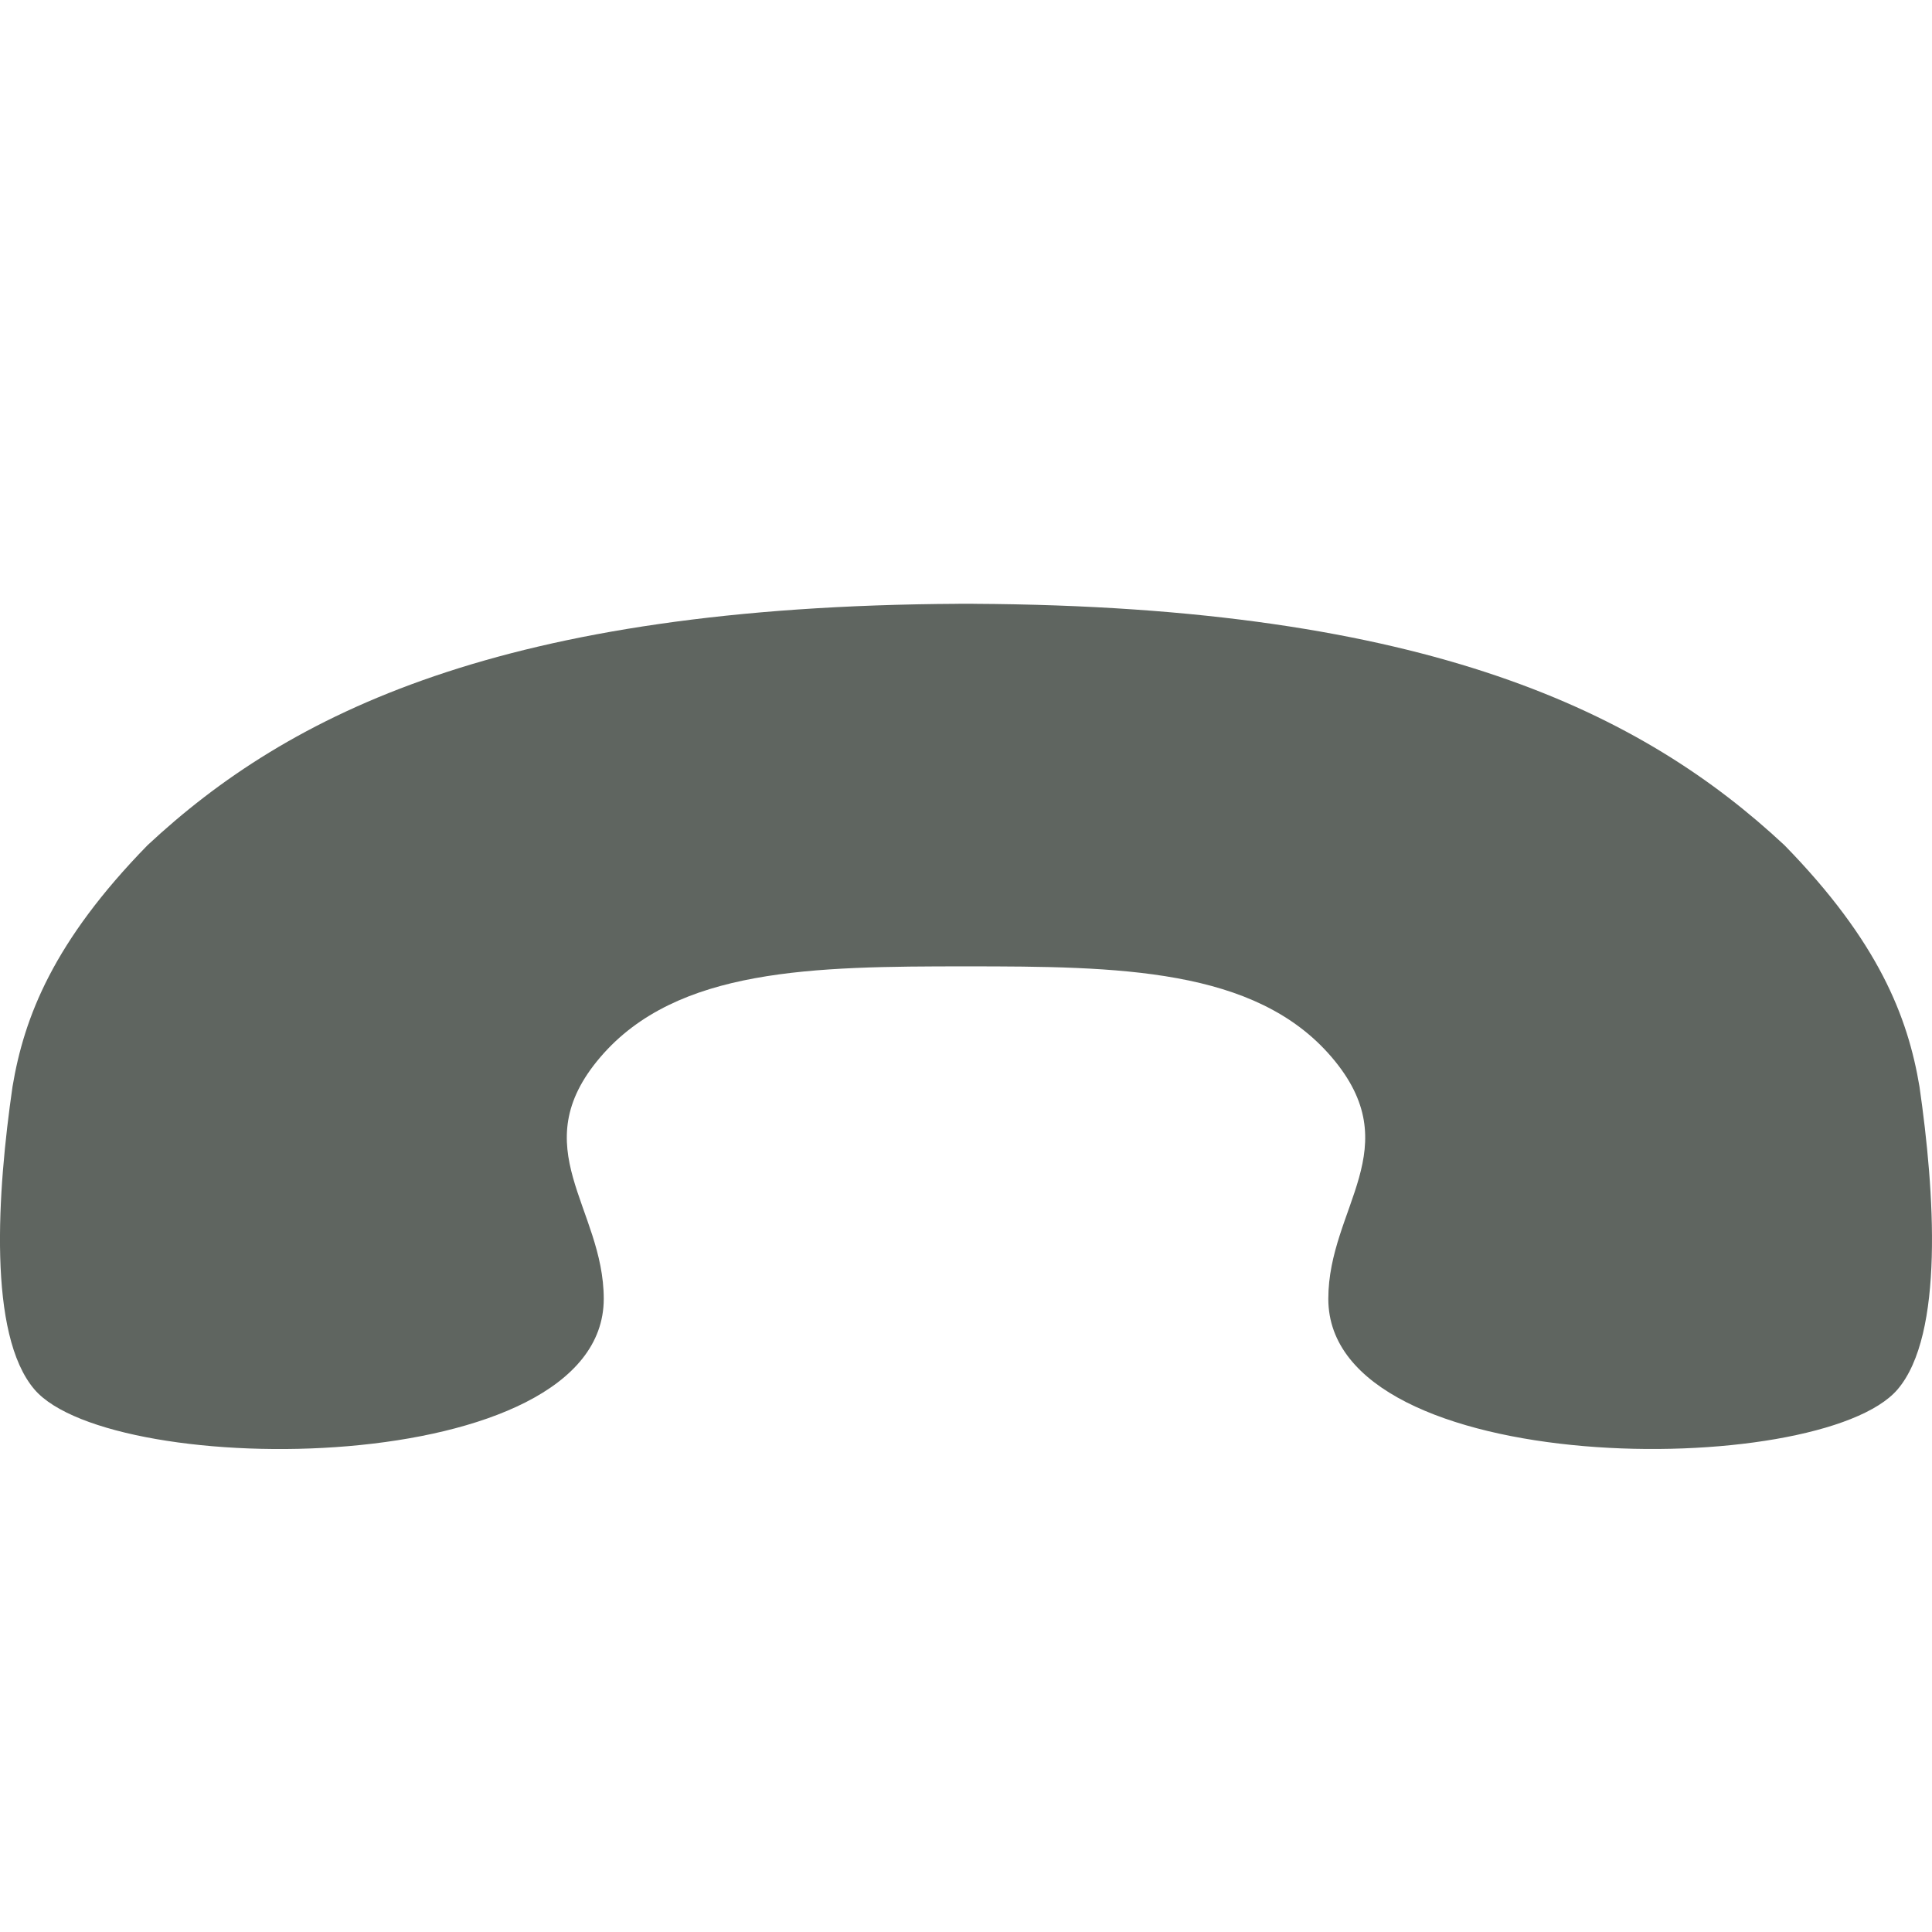
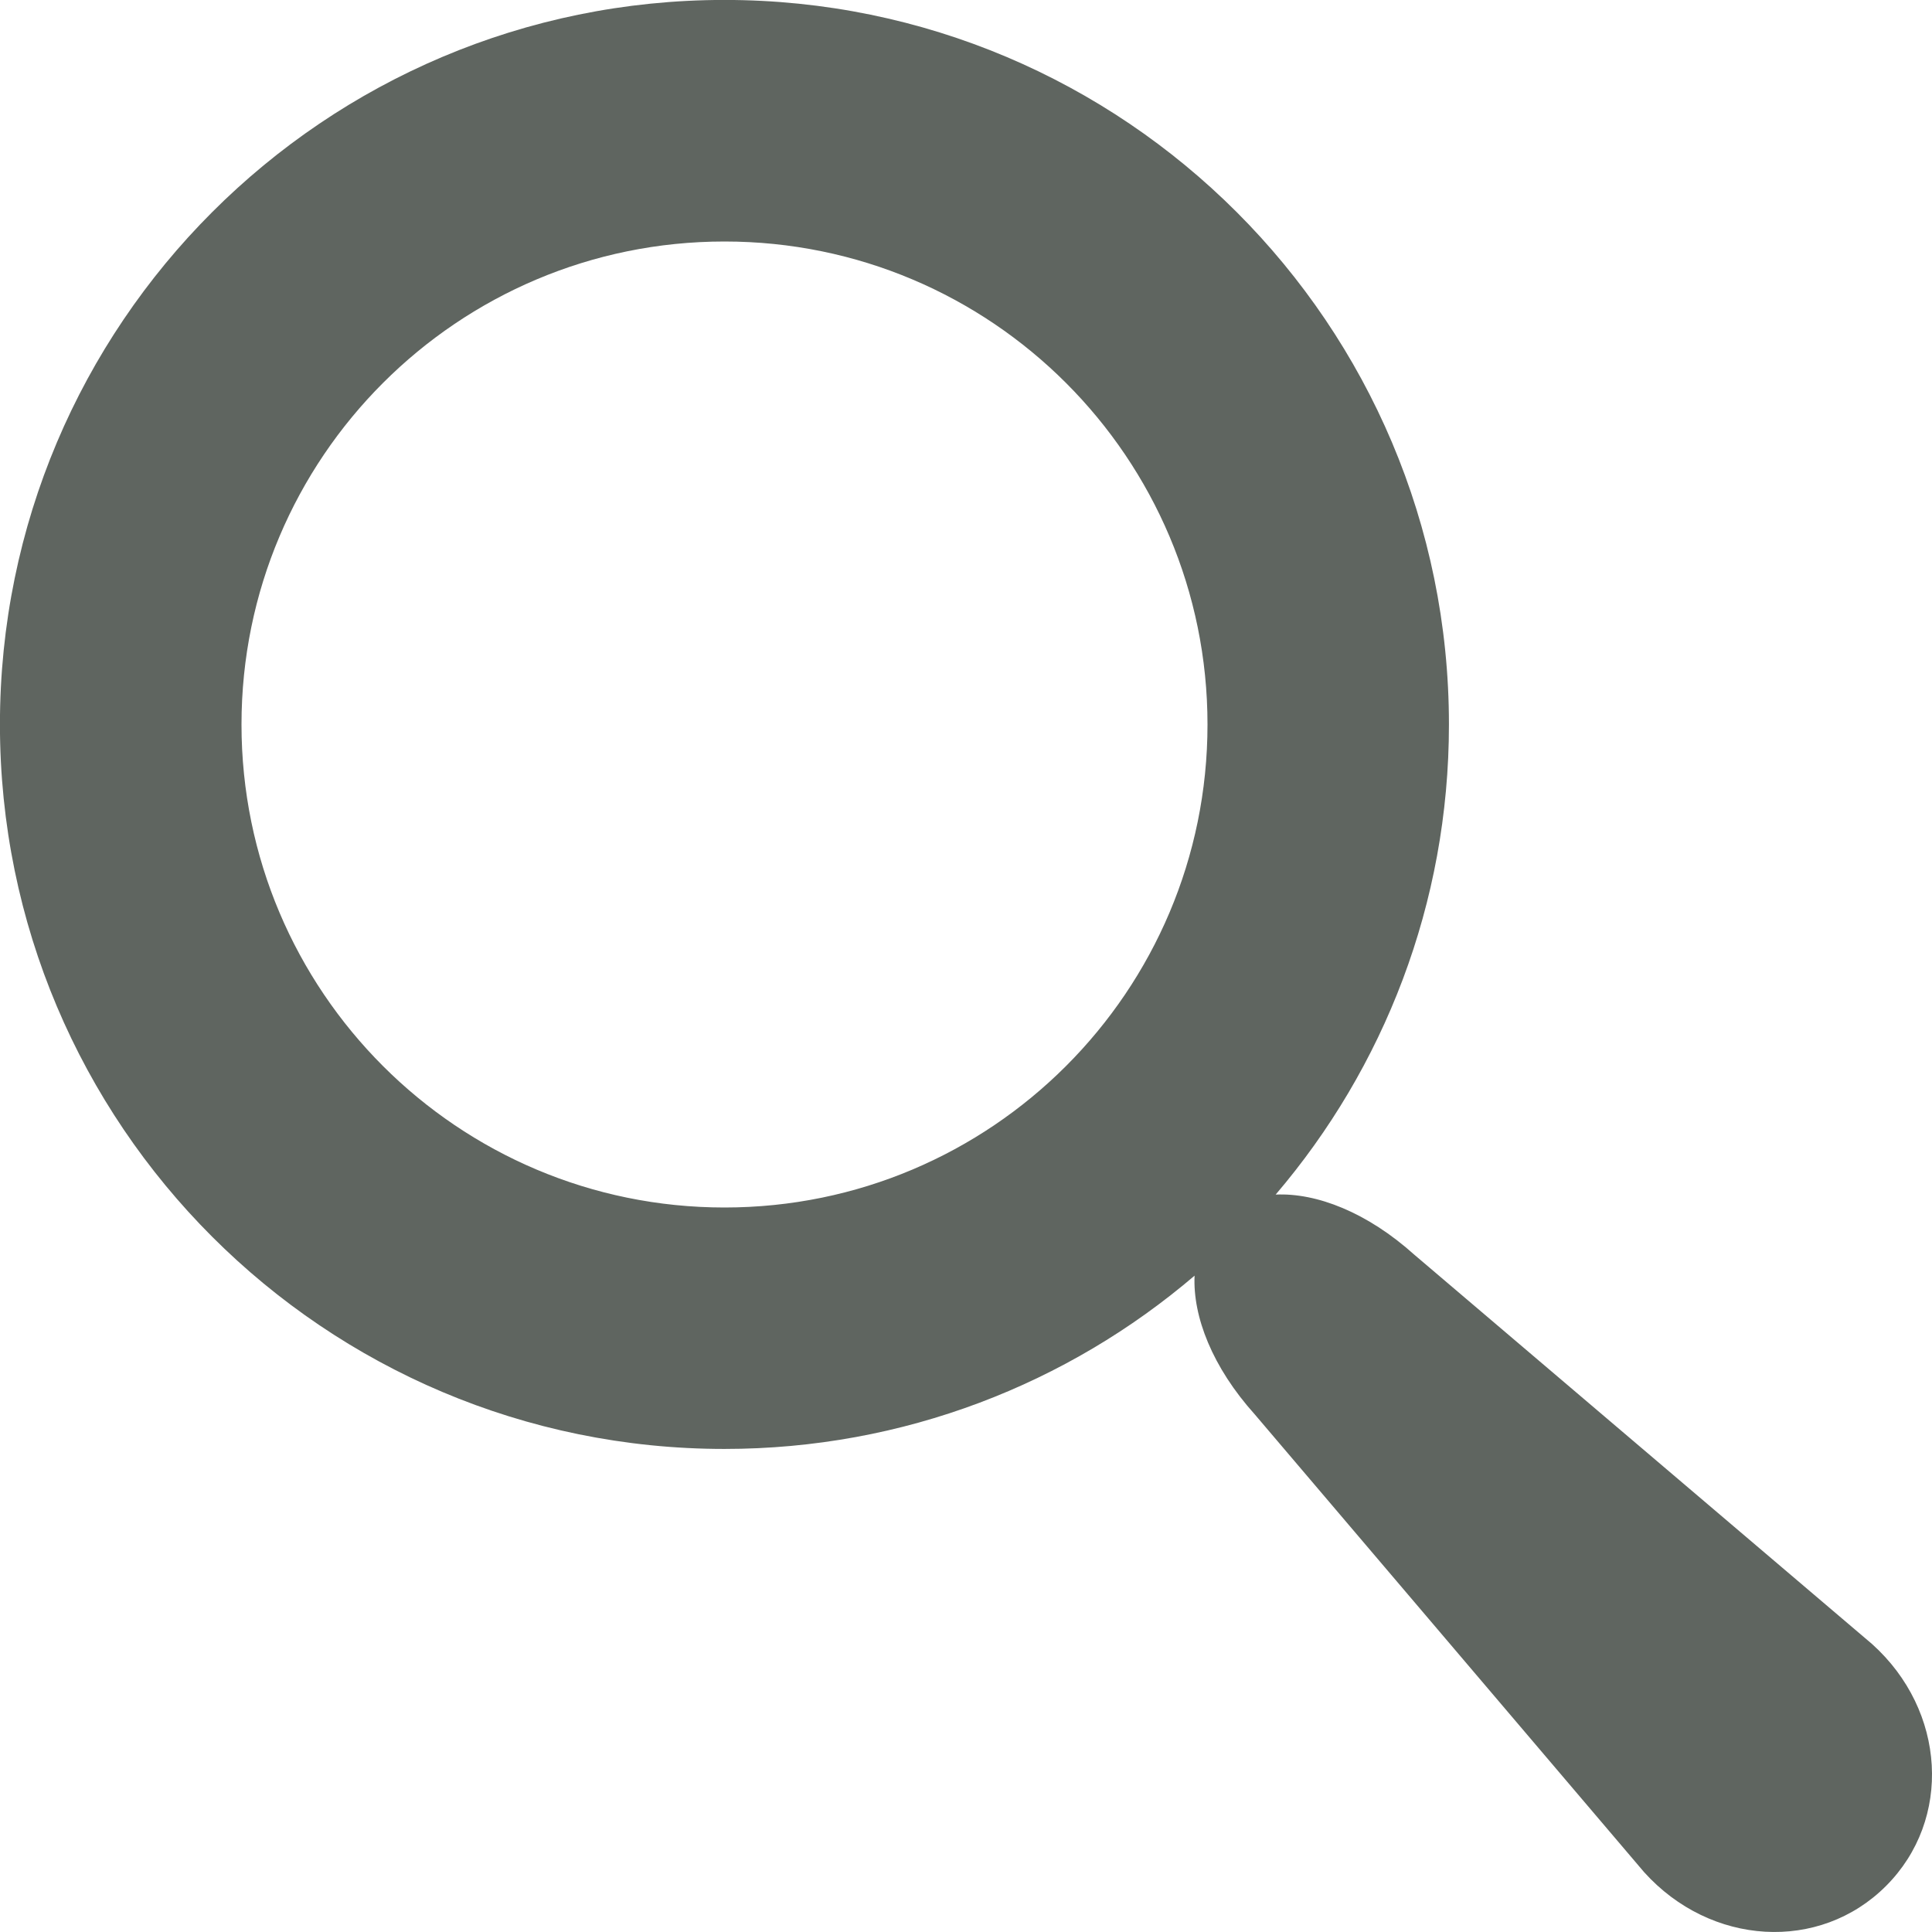
<svg xmlns="http://www.w3.org/2000/svg" version="1.1" width="32" height="32" viewBox="0 0 32 32">
-   <path fill="#5f6560" d="M31.793 18c0.25 1.734 0.413 4.106-0.364 5.014-1.286 1.501-9.428 1.501-9.428-1.501 0-1.512 1.339-2.504 0.053-4.006-1.265-1.477-3.532-1.501-6.054-1.501s-4.789 0.024-6.054 1.501c-1.286 1.501 0.054 2.493 0.054 4.006 0 3.003-8.143 3.003-9.429 1.501-0.777-0.908-0.615-3.28-0.364-5.014 0.193-1.157 0.679-2.406 2.236-4 0-0 0-0 0-0 2.336-2.179 5.87-3.961 13.432-3.999v-0.001c0.042 0 0.083 0 0.125 0s0.083-0 0.125-0v0.001c7.562 0.038 11.096 1.82 13.432 3.999 0 0 0 0 0 0 1.557 1.594 2.043 2.842 2.236 4z" />
+   <path fill="#5f6560" d="M31.008 27.231l-7.58-6.447c-0.784-0.705-1.622-1.029-2.299-0.998 1.789-2.096 2.87-4.815 2.87-7.787 0-6.627-5.373-12-12-12s-12 5.373-12 12 5.373 12 12 12c2.972 0 5.691-1.081 7.787-2.87-0.031 0.677 0.293 1.515 0.998 2.299l6.447 7.58c1.104 1.226 2.907 1.33 4.007 0.23s0.997-2.903-0.23-4.007zM12 20c-4.418 0-8-3.582-8-8s3.582-8 8-8 8 3.582 8 8-3.582 8-8 8z" />
</svg>
